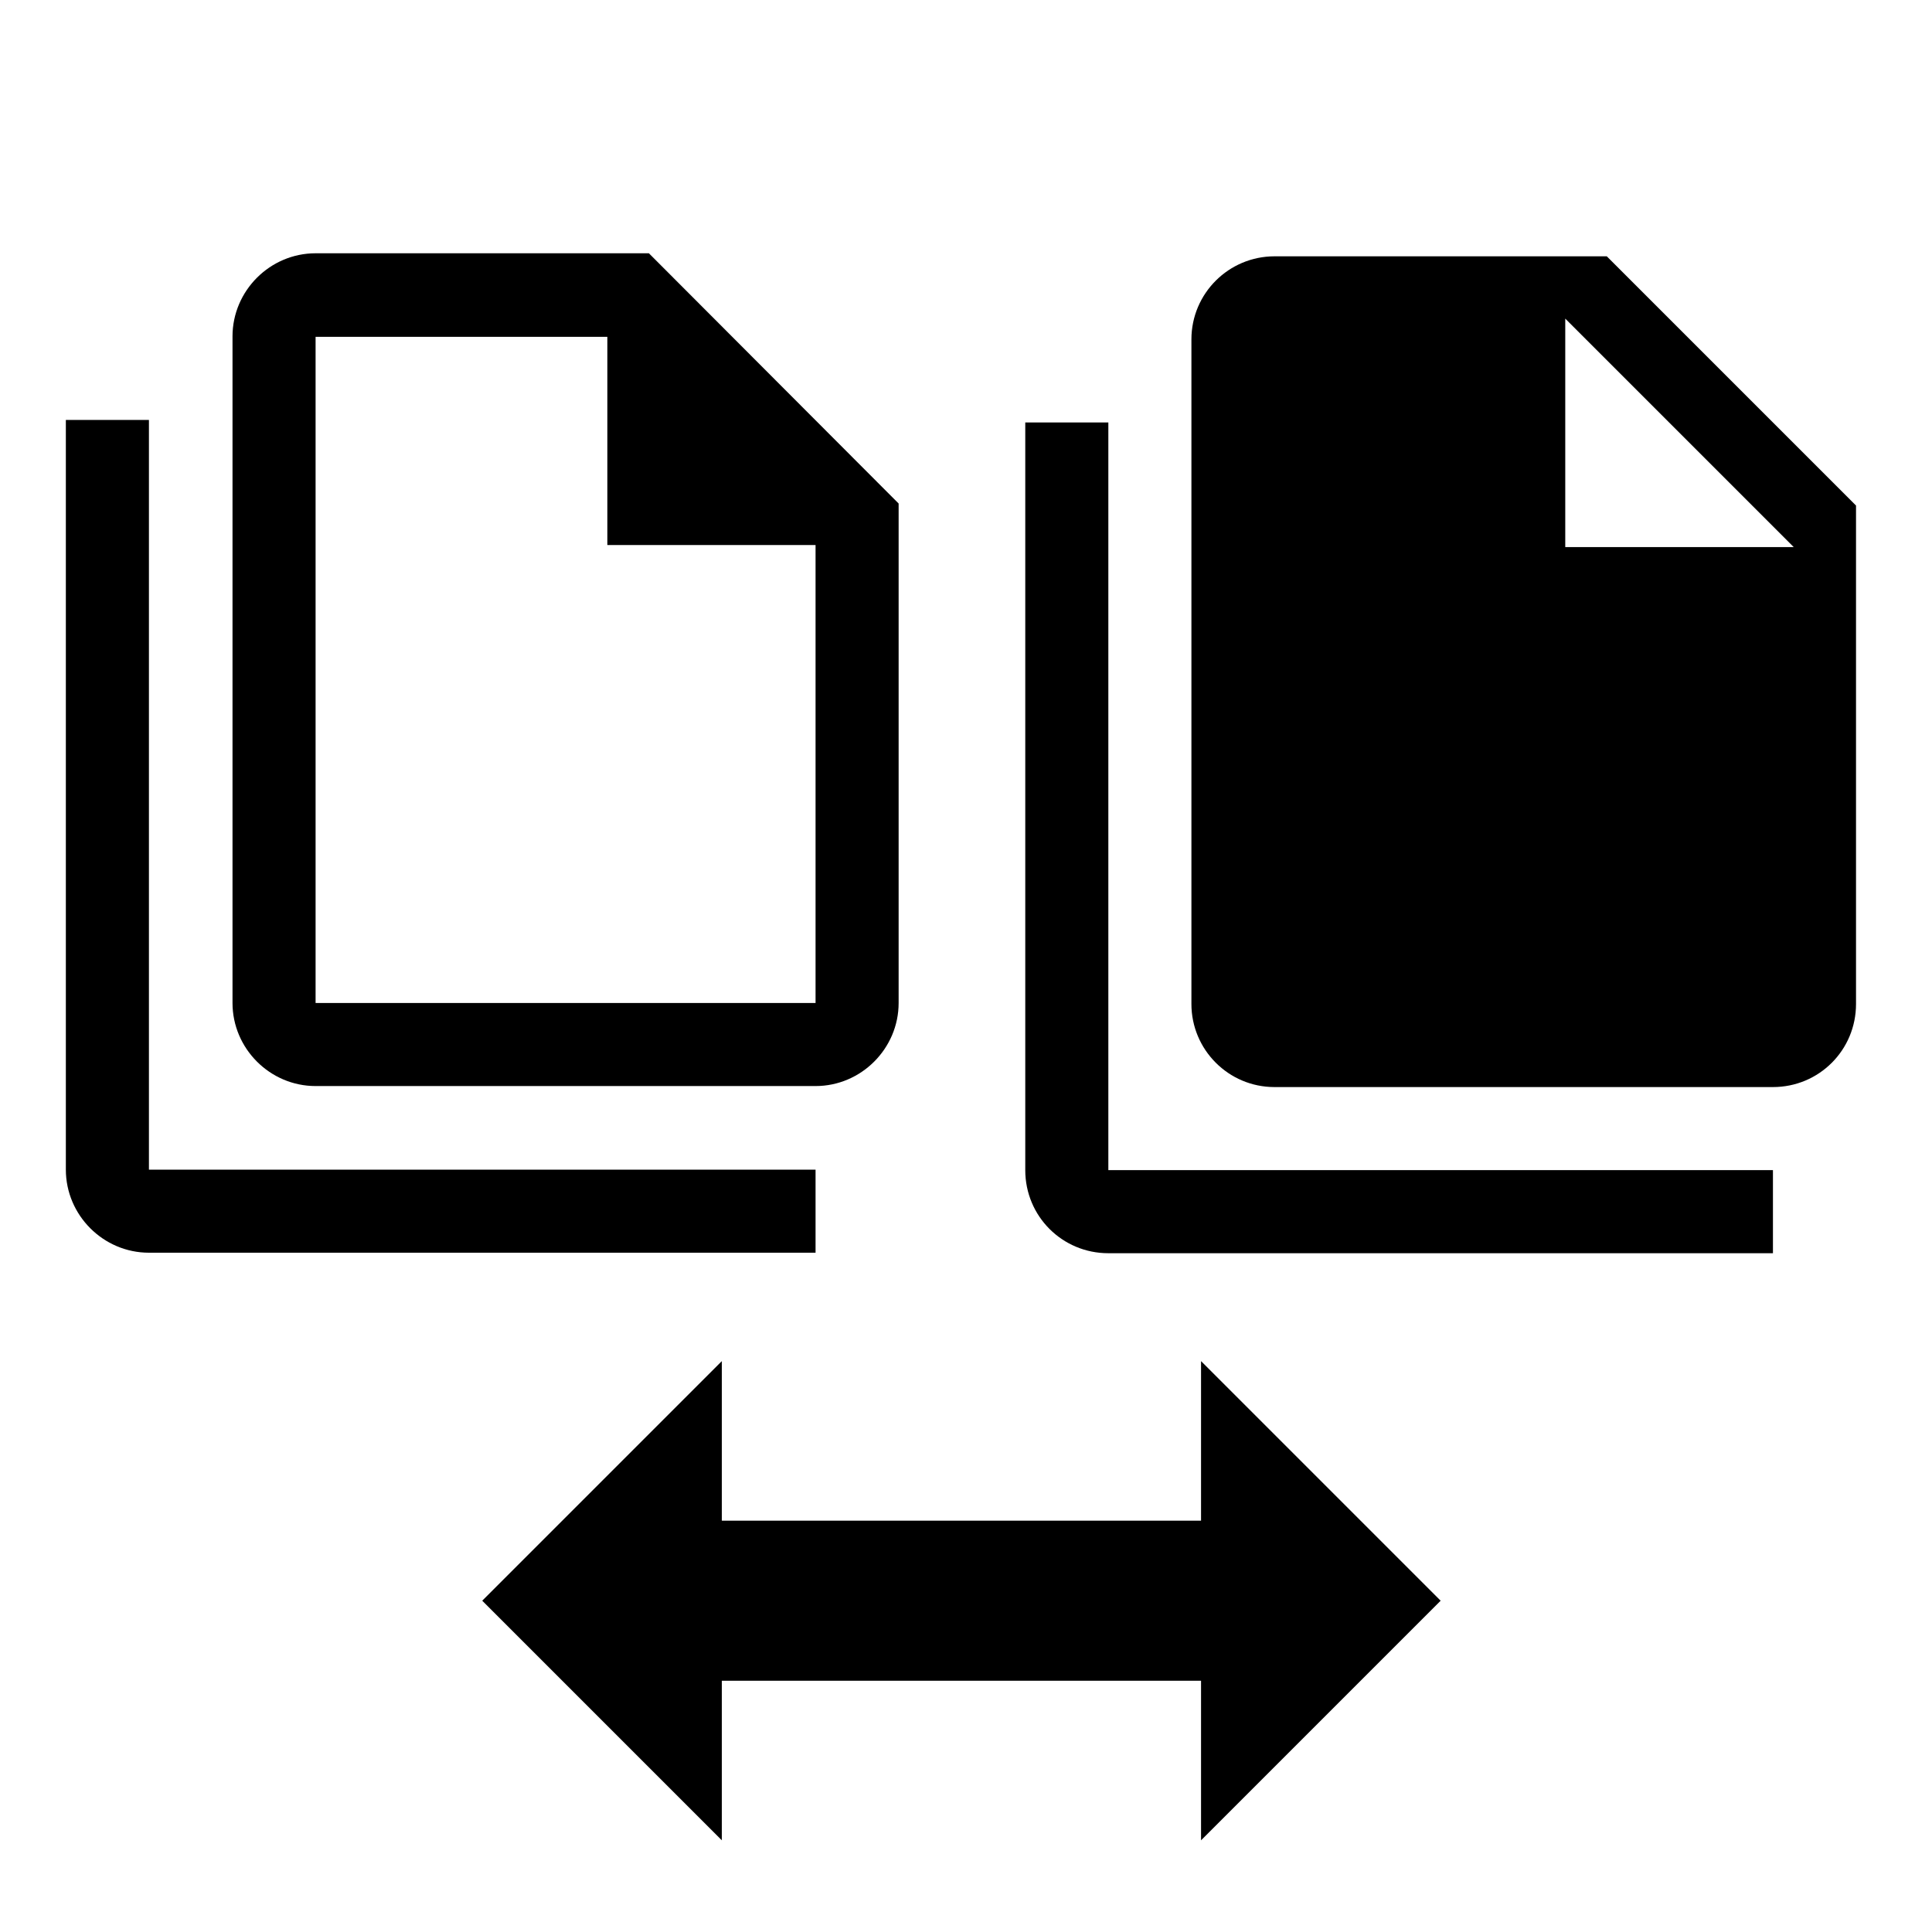
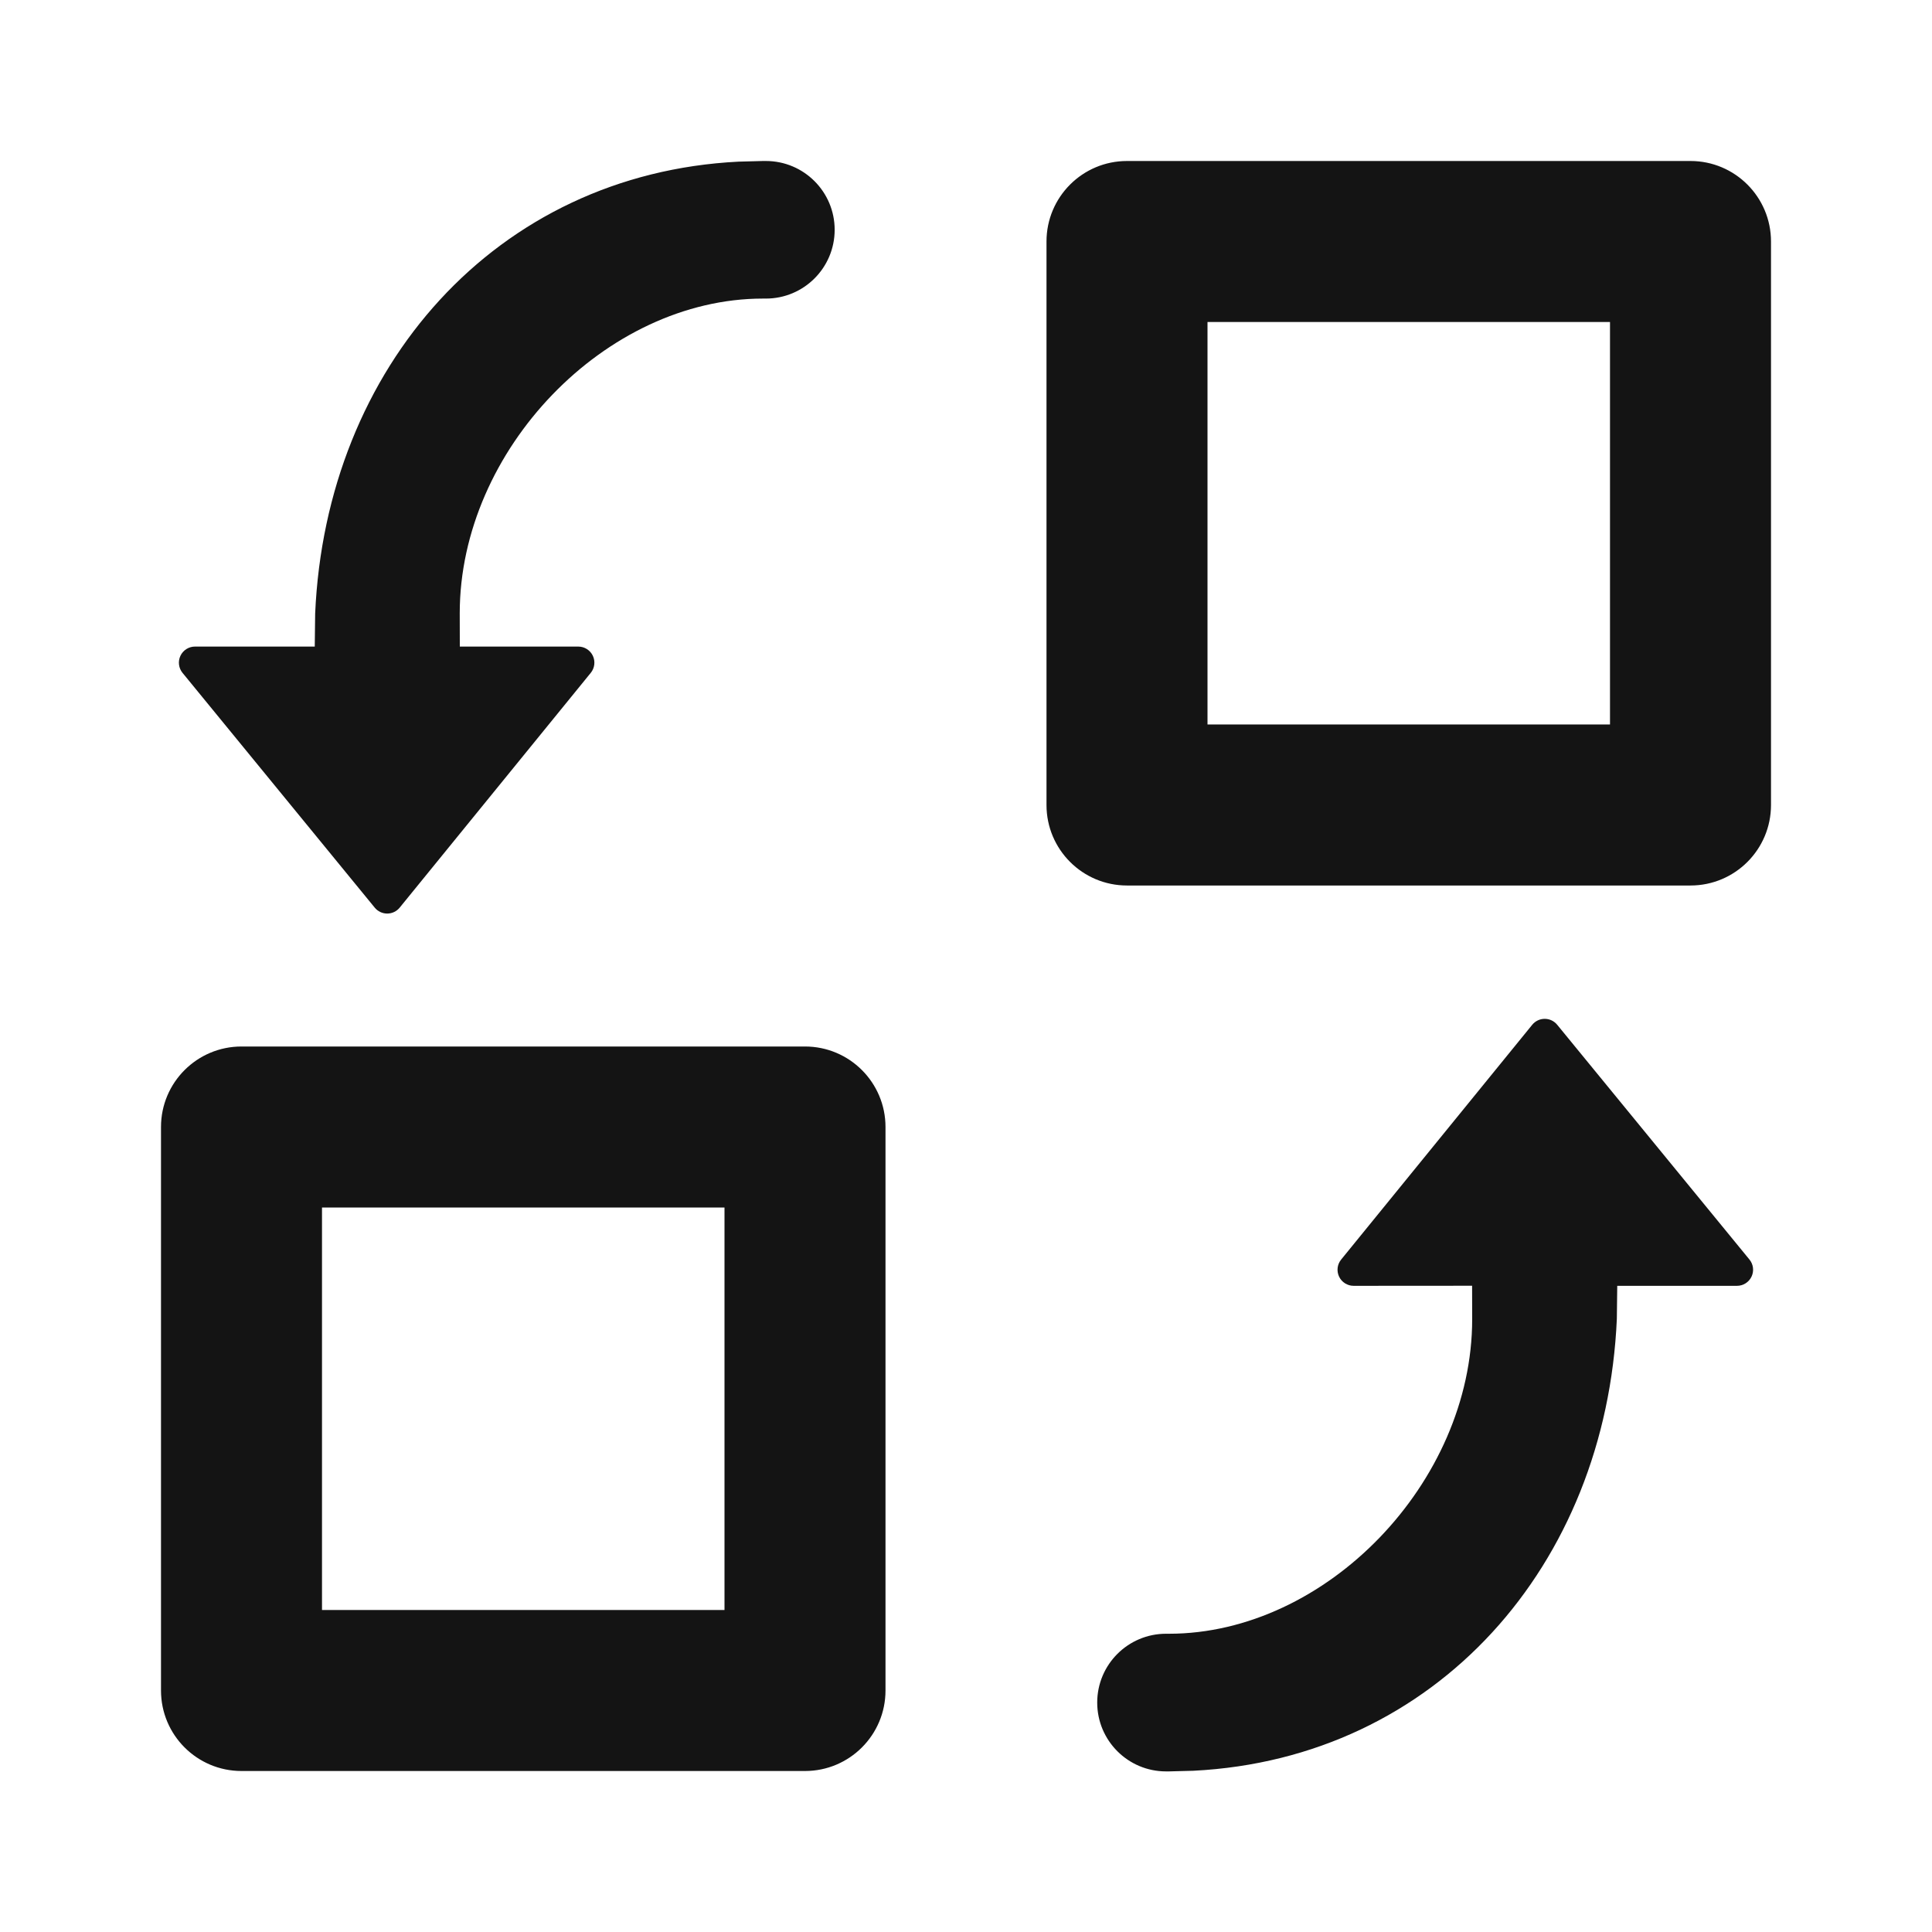
- <svg xmlns="http://www.w3.org/2000/svg" version="1.1" x="0px" y="0px" viewBox="0 0 381.4 381.4" style="enable-background:new 0 0 381.4 381.4;" xml:space="preserve">
-   <style type="text/css">
- 	.st0{display:none;}
- 	.st1{display:inline;}
- </style>
-   <g id="Capa_1" class="st0">
-     <g class="st1">
-       <path d="M251.2,134.9l-63.6-25.1v266.6c0,2.8-2.3,5.1-5.1,5.1h-51c-2.8,0-5.1-2.3-5.1-5.1V109.8l-63.7,25.1    c-2.1,0.8-4.6,0.1-5.9-1.7c-1.4-1.8-1.4-4.4,0-6.2L152.8,2c1-1.3,2.5-2,4.1-2c1.6,0,3.1,0.7,4,2L257.1,127c0.7,0.9,1.1,2,1.1,3.1    c0,1.1-0.3,2.2-1,3.1C255.7,135.1,253.3,135.7,251.2,134.9z M242.2,248.9h-21.4l41.4-99.6h21.9l41.6,99.6h-21.9l-12.4-29.7h-37.2    L242.2,248.9z M259.4,204.6h26.9l-9.9-23.8c-1.4-3.4-2.6-6.6-3.6-9.7c-1.1,3.4-2.3,6.5-3.4,9.5L259.4,204.6z M317.5,287.7v-10.8    h-83.7v15.3H290L228.2,366v10.5h90.1v-15.3H256L317.5,287.7z" />
-     </g>
-   </g>
-   <g id="Layer_2">
-     <path d="M142.5,268.7v31.5h94.6v-31.5l47.3,47.3l-47.3,47.3v-31.5h-94.6v31.5L95.2,316L142.5,268.7" />
-     <path d="M309,108h45.1L309,62.9V108 M251.6,50.6h65.6l49.2,49.2v98.4c0,9.1-7.3,16.4-16.4,16.4h-98.4c-9.1,0-16.4-7.4-16.4-16.4V67   C235.2,57.9,242.6,50.6,251.6,50.6 M218.8,83.4V231h131.2v16.4H218.8c-9.1,0-16.4-7.3-16.4-16.4V83.4H218.8z" />
-     <path d="M128.1,50H62.3c-9,0-16.4,7.4-16.4,16.4V198c0,9,7.4,16.4,16.4,16.4H161c9,0,16.4-7.4,16.4-16.4V99.4L128.1,50 M161,198   H62.3V66.5h57.6v41.1H161V198 M29.4,82.9v148H161v16.4H29.4c-9,0-16.4-7.4-16.4-16.4v-148H29.4z" />
-   </g>
+ <svg xmlns="http://www.w3.org/2000/svg" t="1751589871811" class="icon" viewBox="0 0 1024 1024" version="1.1" p-id="11146" width="256" height="256">
+   <path d="M920.661 681.515H857.173l-0.213 17.493c-5.717 130.56-95.829 233.045-224.427 239.531l-12.971 0.341h-1.536a36.437 36.437 0 0 1 0-72.96h1.536c83.328 0 160.725-80.171 160.725-166.741l-0.043-17.707-62.805 0.043a8.533 8.533 0 0 1-6.613-13.909l101.291-124.459a8.533 8.533 0 0 1 13.227 0l101.888 124.416a8.533 8.533 0 0 1-6.613 13.952zM103.339 342.699H166.827l0.213-17.493c5.717-130.56 95.829-233.088 224.427-239.531L404.395 85.333h1.536a36.437 36.437 0 0 1 0 72.917h-1.536c-83.328 0-160.725 80.213-160.725 166.784l0.043 17.664h62.805a8.533 8.533 0 0 1 6.613 13.909l-101.291 124.459a8.533 8.533 0 0 1-13.227 0L96.725 356.608a8.533 8.533 0 0 1 6.613-13.909zM426.667 554.667a42.667 42.667 0 0 1 42.667 42.667v298.667a42.667 42.667 0 0 1-42.667 42.667H128a42.667 42.667 0 0 1-42.667-42.667v-298.667a42.667 42.667 0 0 1 42.667-42.667h298.667z m-42.667 85.333H170.667v213.333h213.333v-213.333zM896 85.333a42.667 42.667 0 0 1 42.667 42.667v298.667a42.667 42.667 0 0 1-42.667 42.667h-298.667a42.667 42.667 0 0 1-42.667-42.667V128a42.667 42.667 0 0 1 42.667-42.667h298.667z m-42.667 85.333h-213.333v213.333h213.333V170.667z" fill="#141414" p-id="11147" />
</svg>
